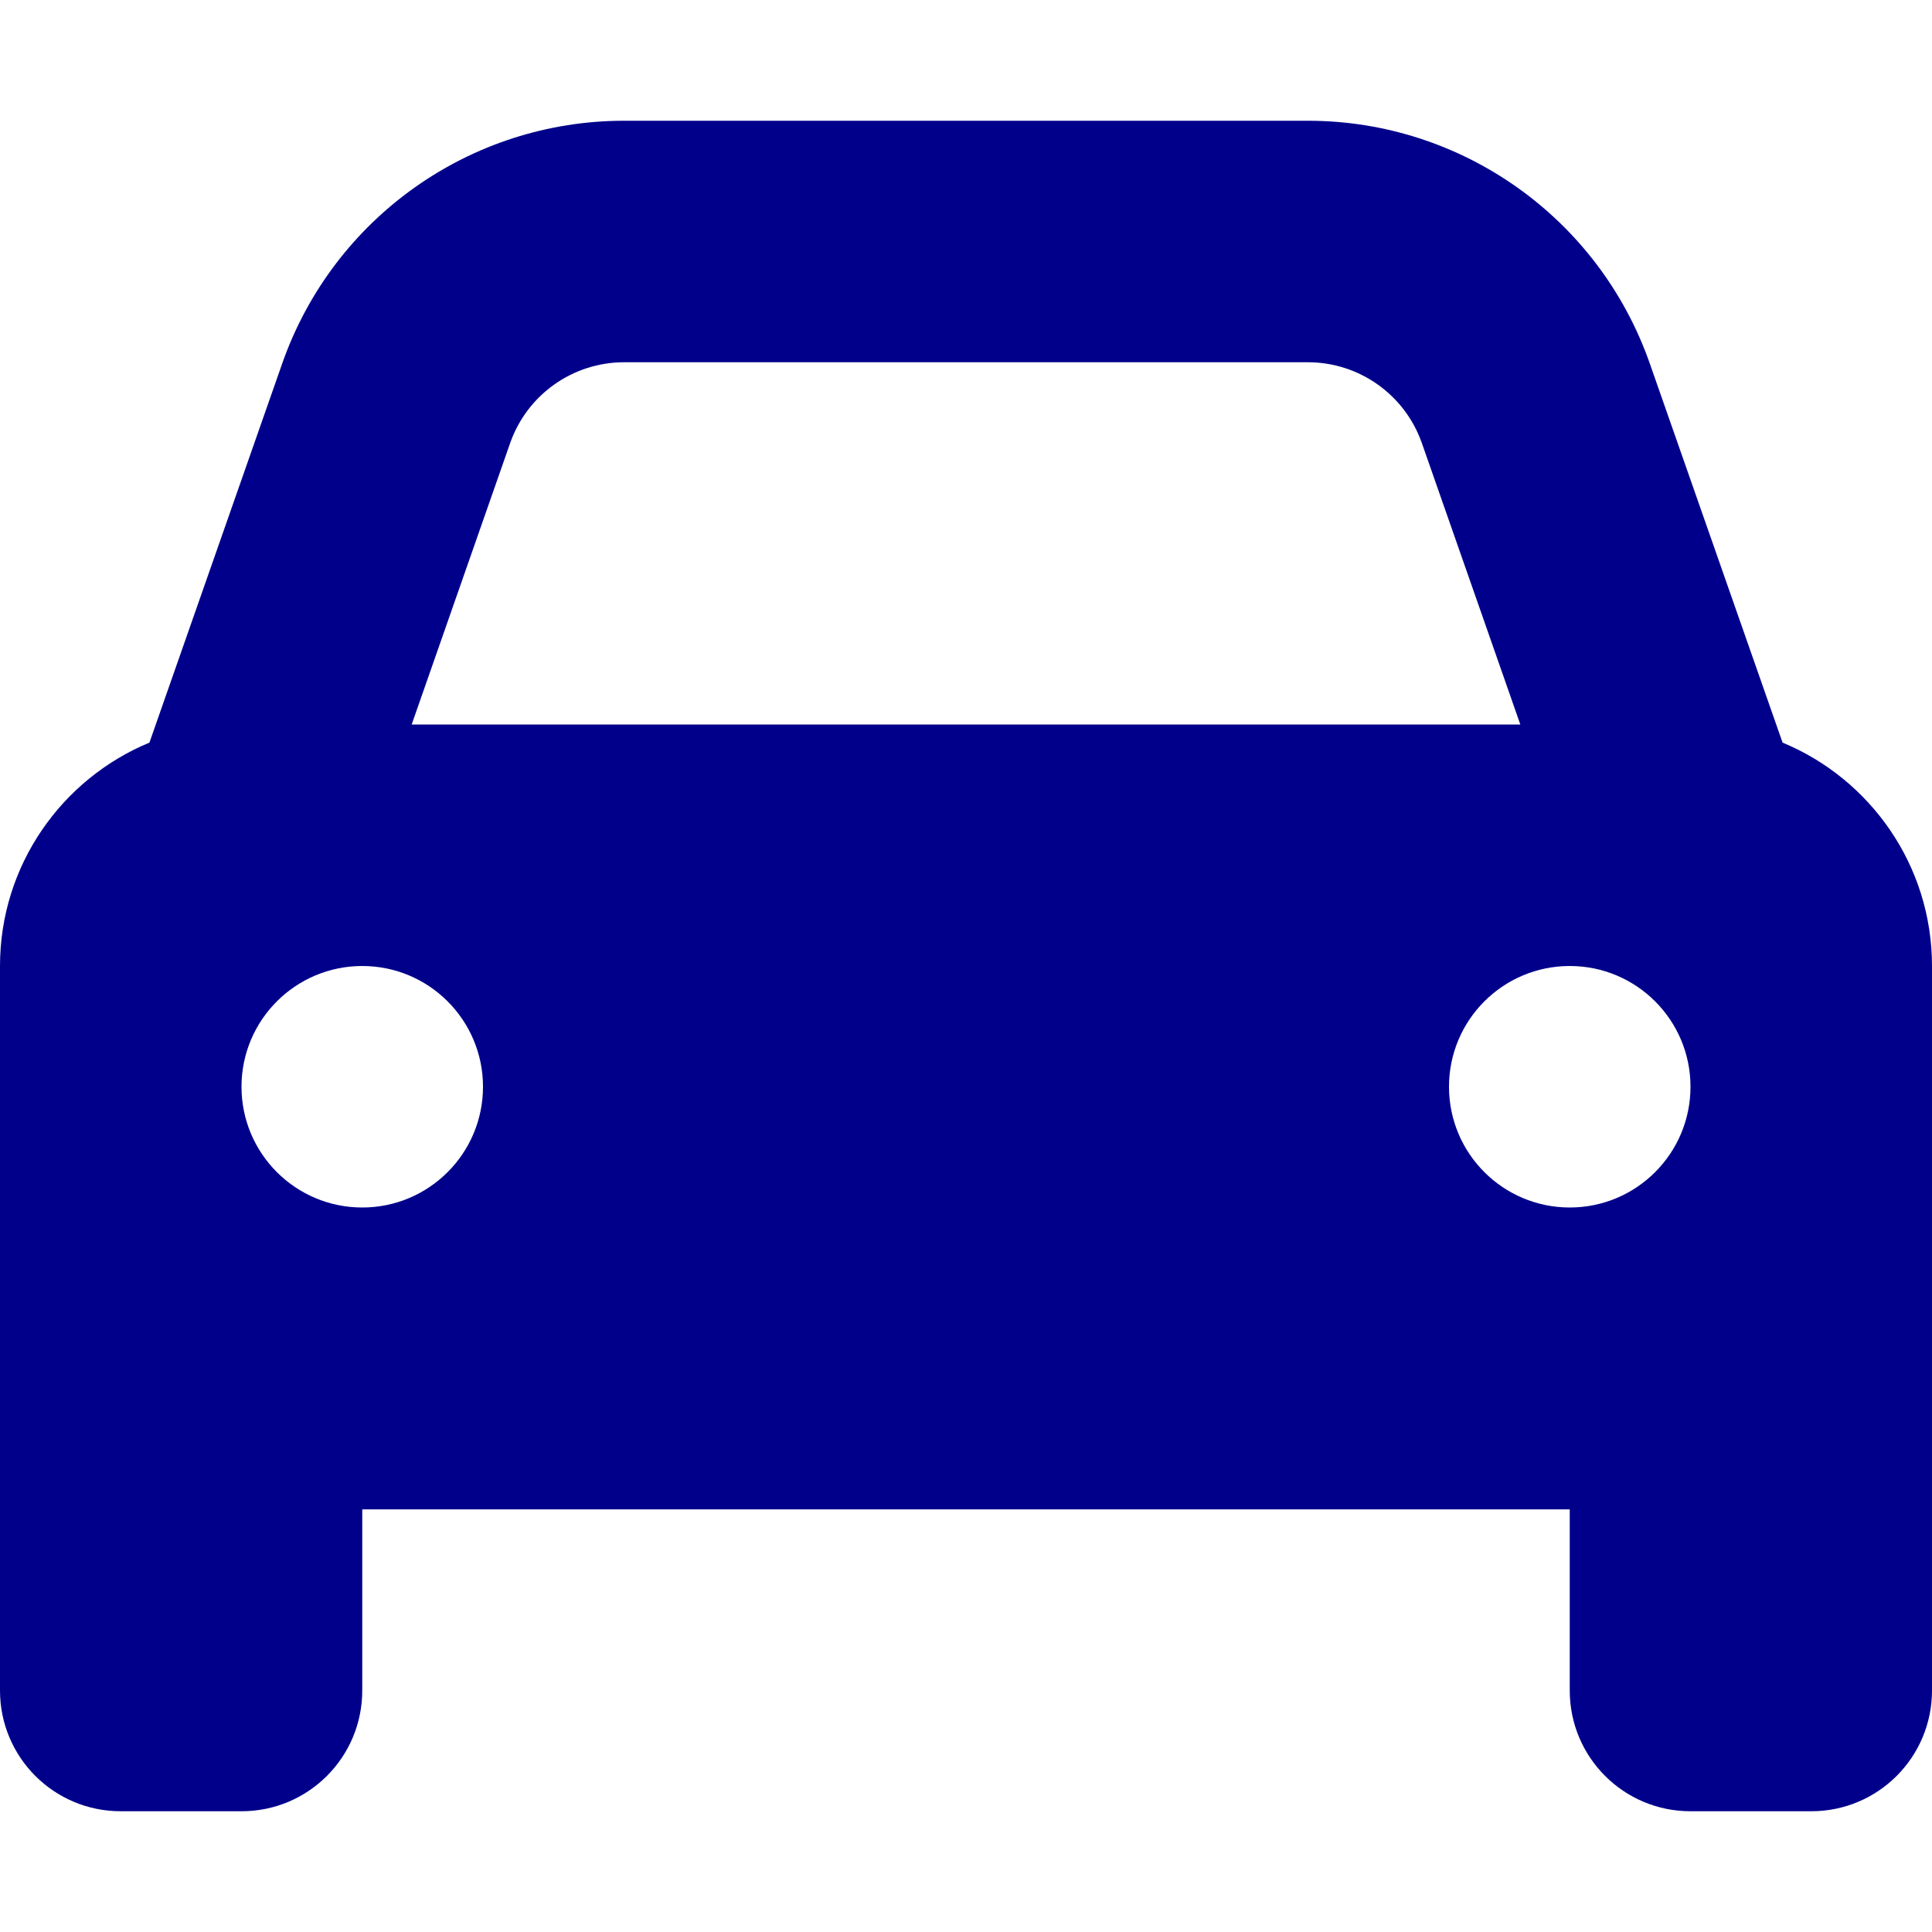
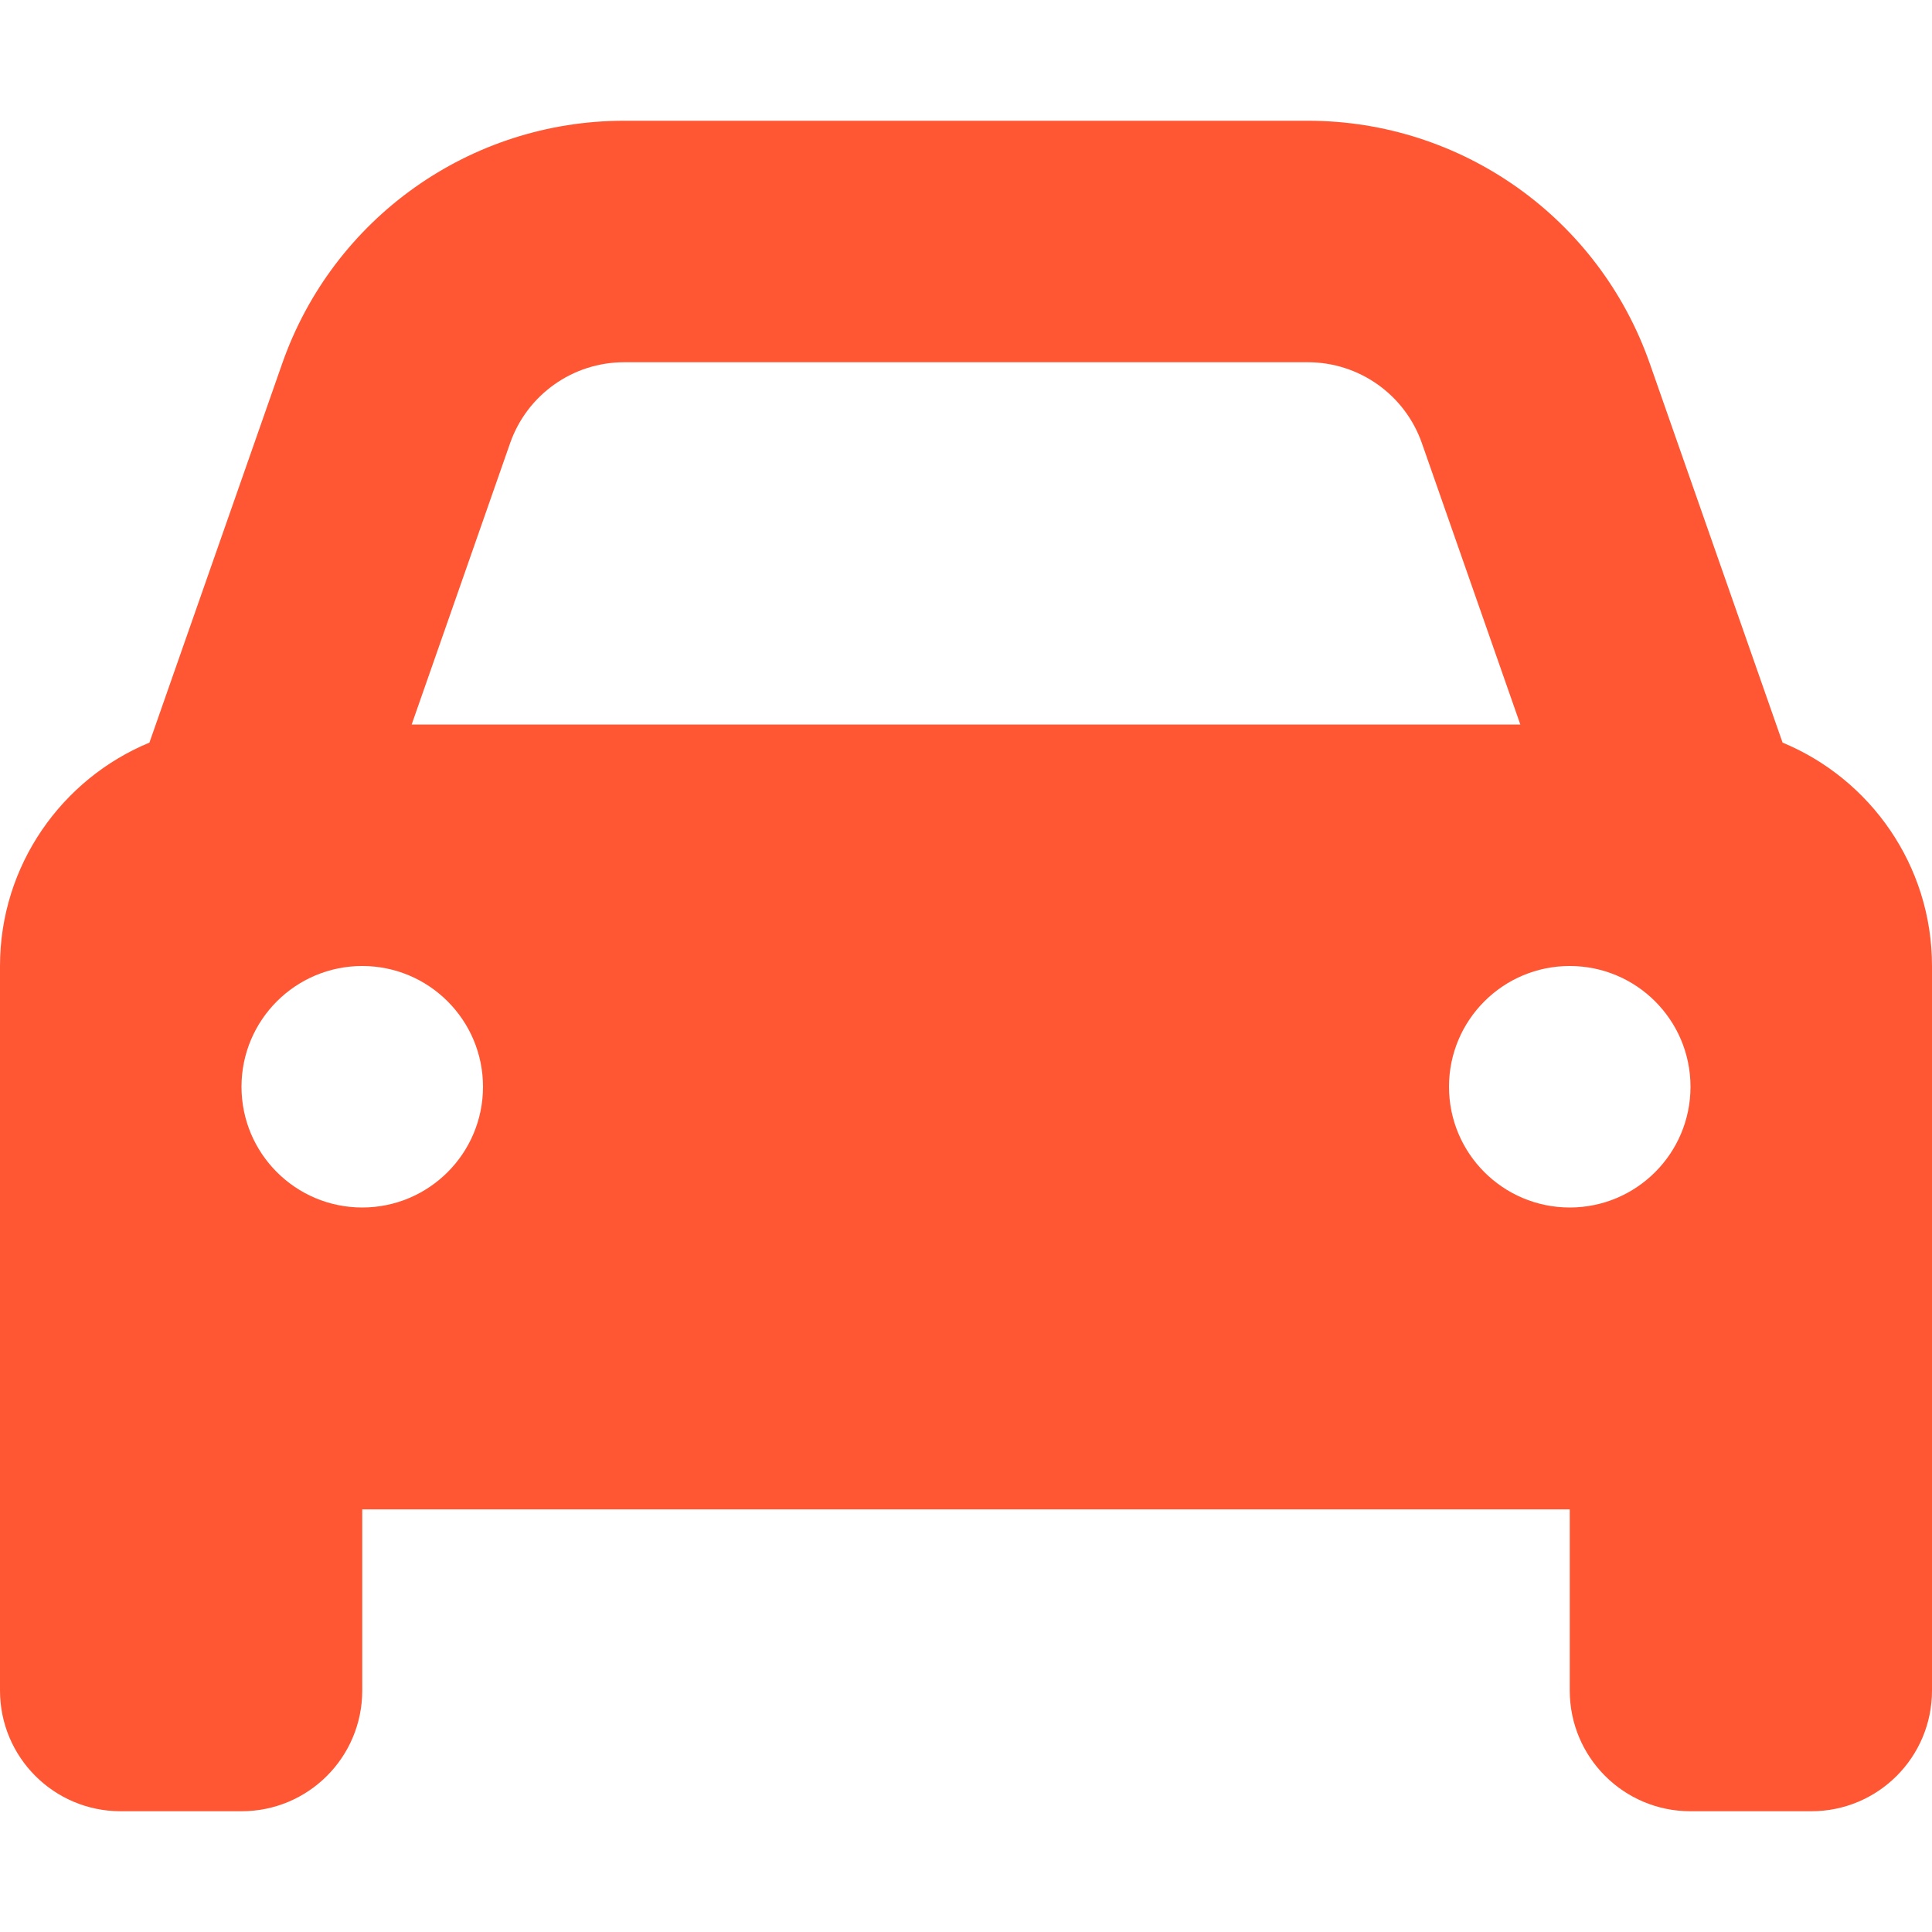
- <svg xmlns="http://www.w3.org/2000/svg" fill="darkblue" viewBox="0 0 512 512">
+ <svg xmlns="http://www.w3.org/2000/svg" fill="#FF5733" viewBox="0 0 512 512">
  <path d="M135.2 117.4L109.1 192H402.9l-26.1-74.6C372.3 104.6 360.2 96 346.6 96H165.4c-13.6 0-25.7 8.6-30.2 21.4zM39.6 196.8L74.8 96.3C88.3 57.8 124.6 32 165.4 32H346.6c40.8 0 77.1 25.8 90.6 64.3l35.2 100.5c23.2 9.6 39.6 32.5 39.6 59.2V400v48c0 17.7-14.3 32-32 32H448c-17.7 0-32-14.3-32-32V400H96v48c0 17.7-14.3 32-32 32H32c-17.7 0-32-14.3-32-32V400 256c0-26.7 16.4-49.6 39.6-59.2zM128 288a32 32 0 1 0 -64 0 32 32 0 1 0 64 0zm288 32a32 32 0 1 0 0-64 32 32 0 1 0 0 64z" />
</svg>
